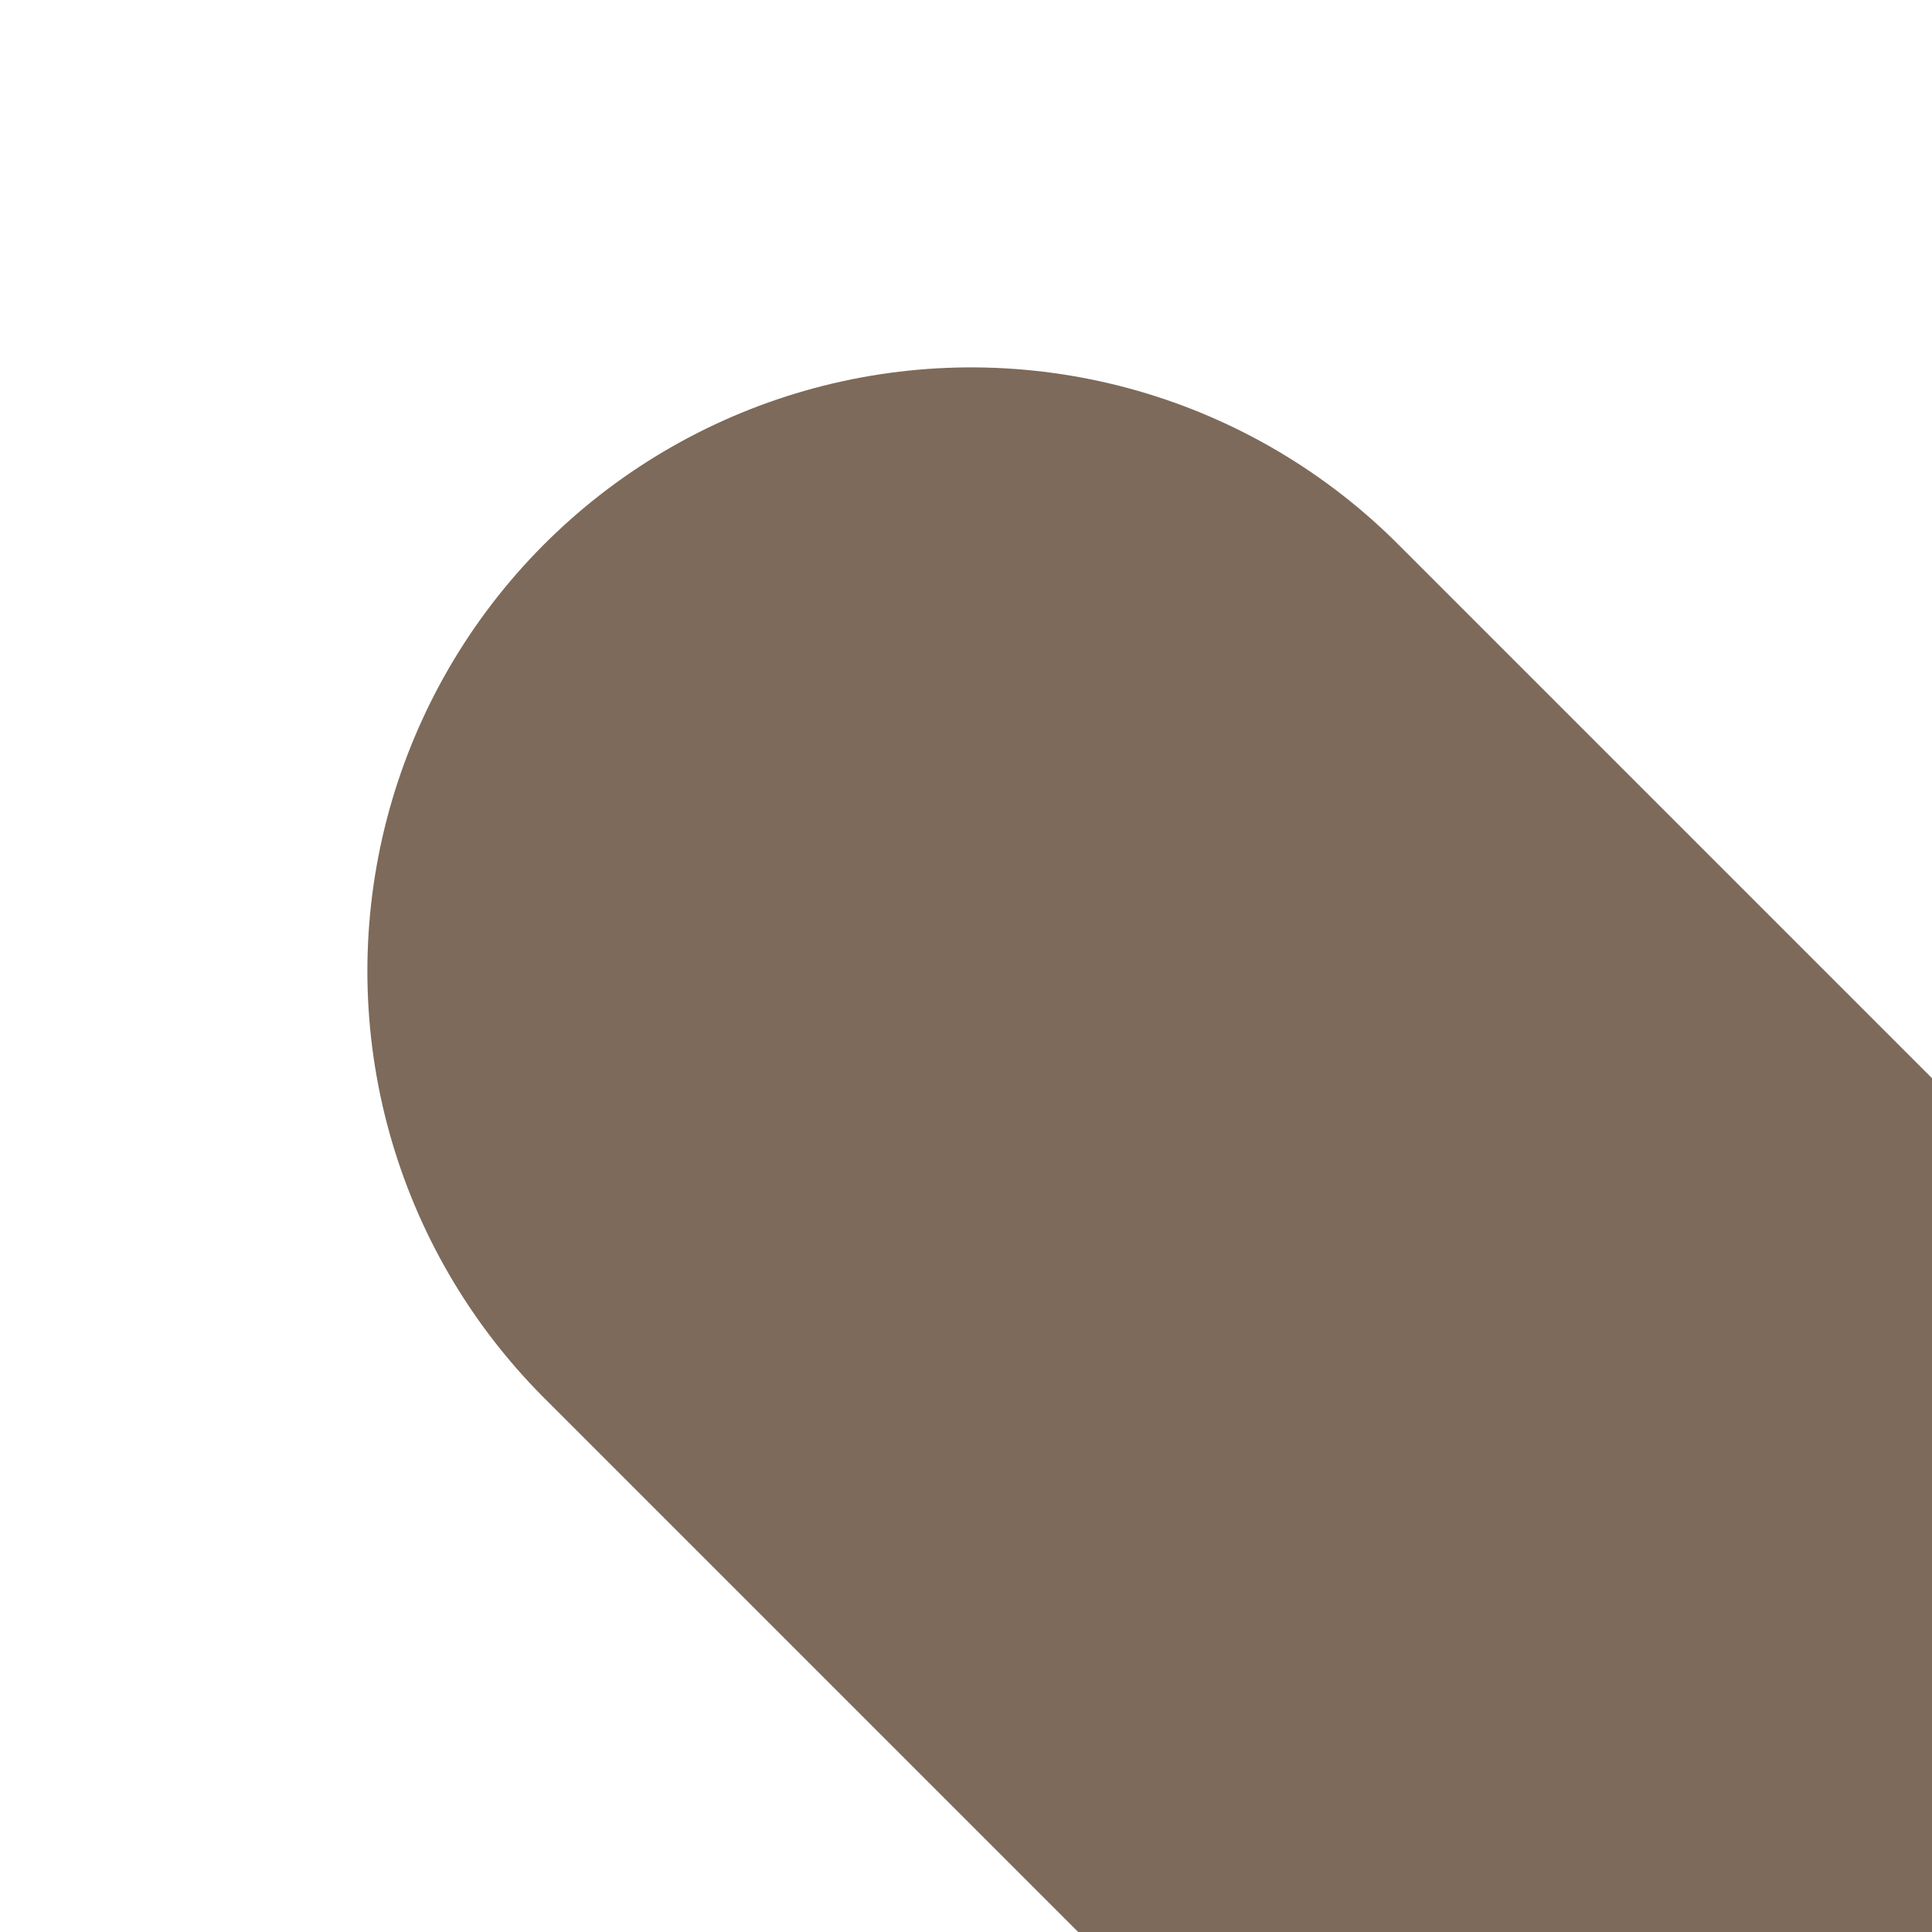
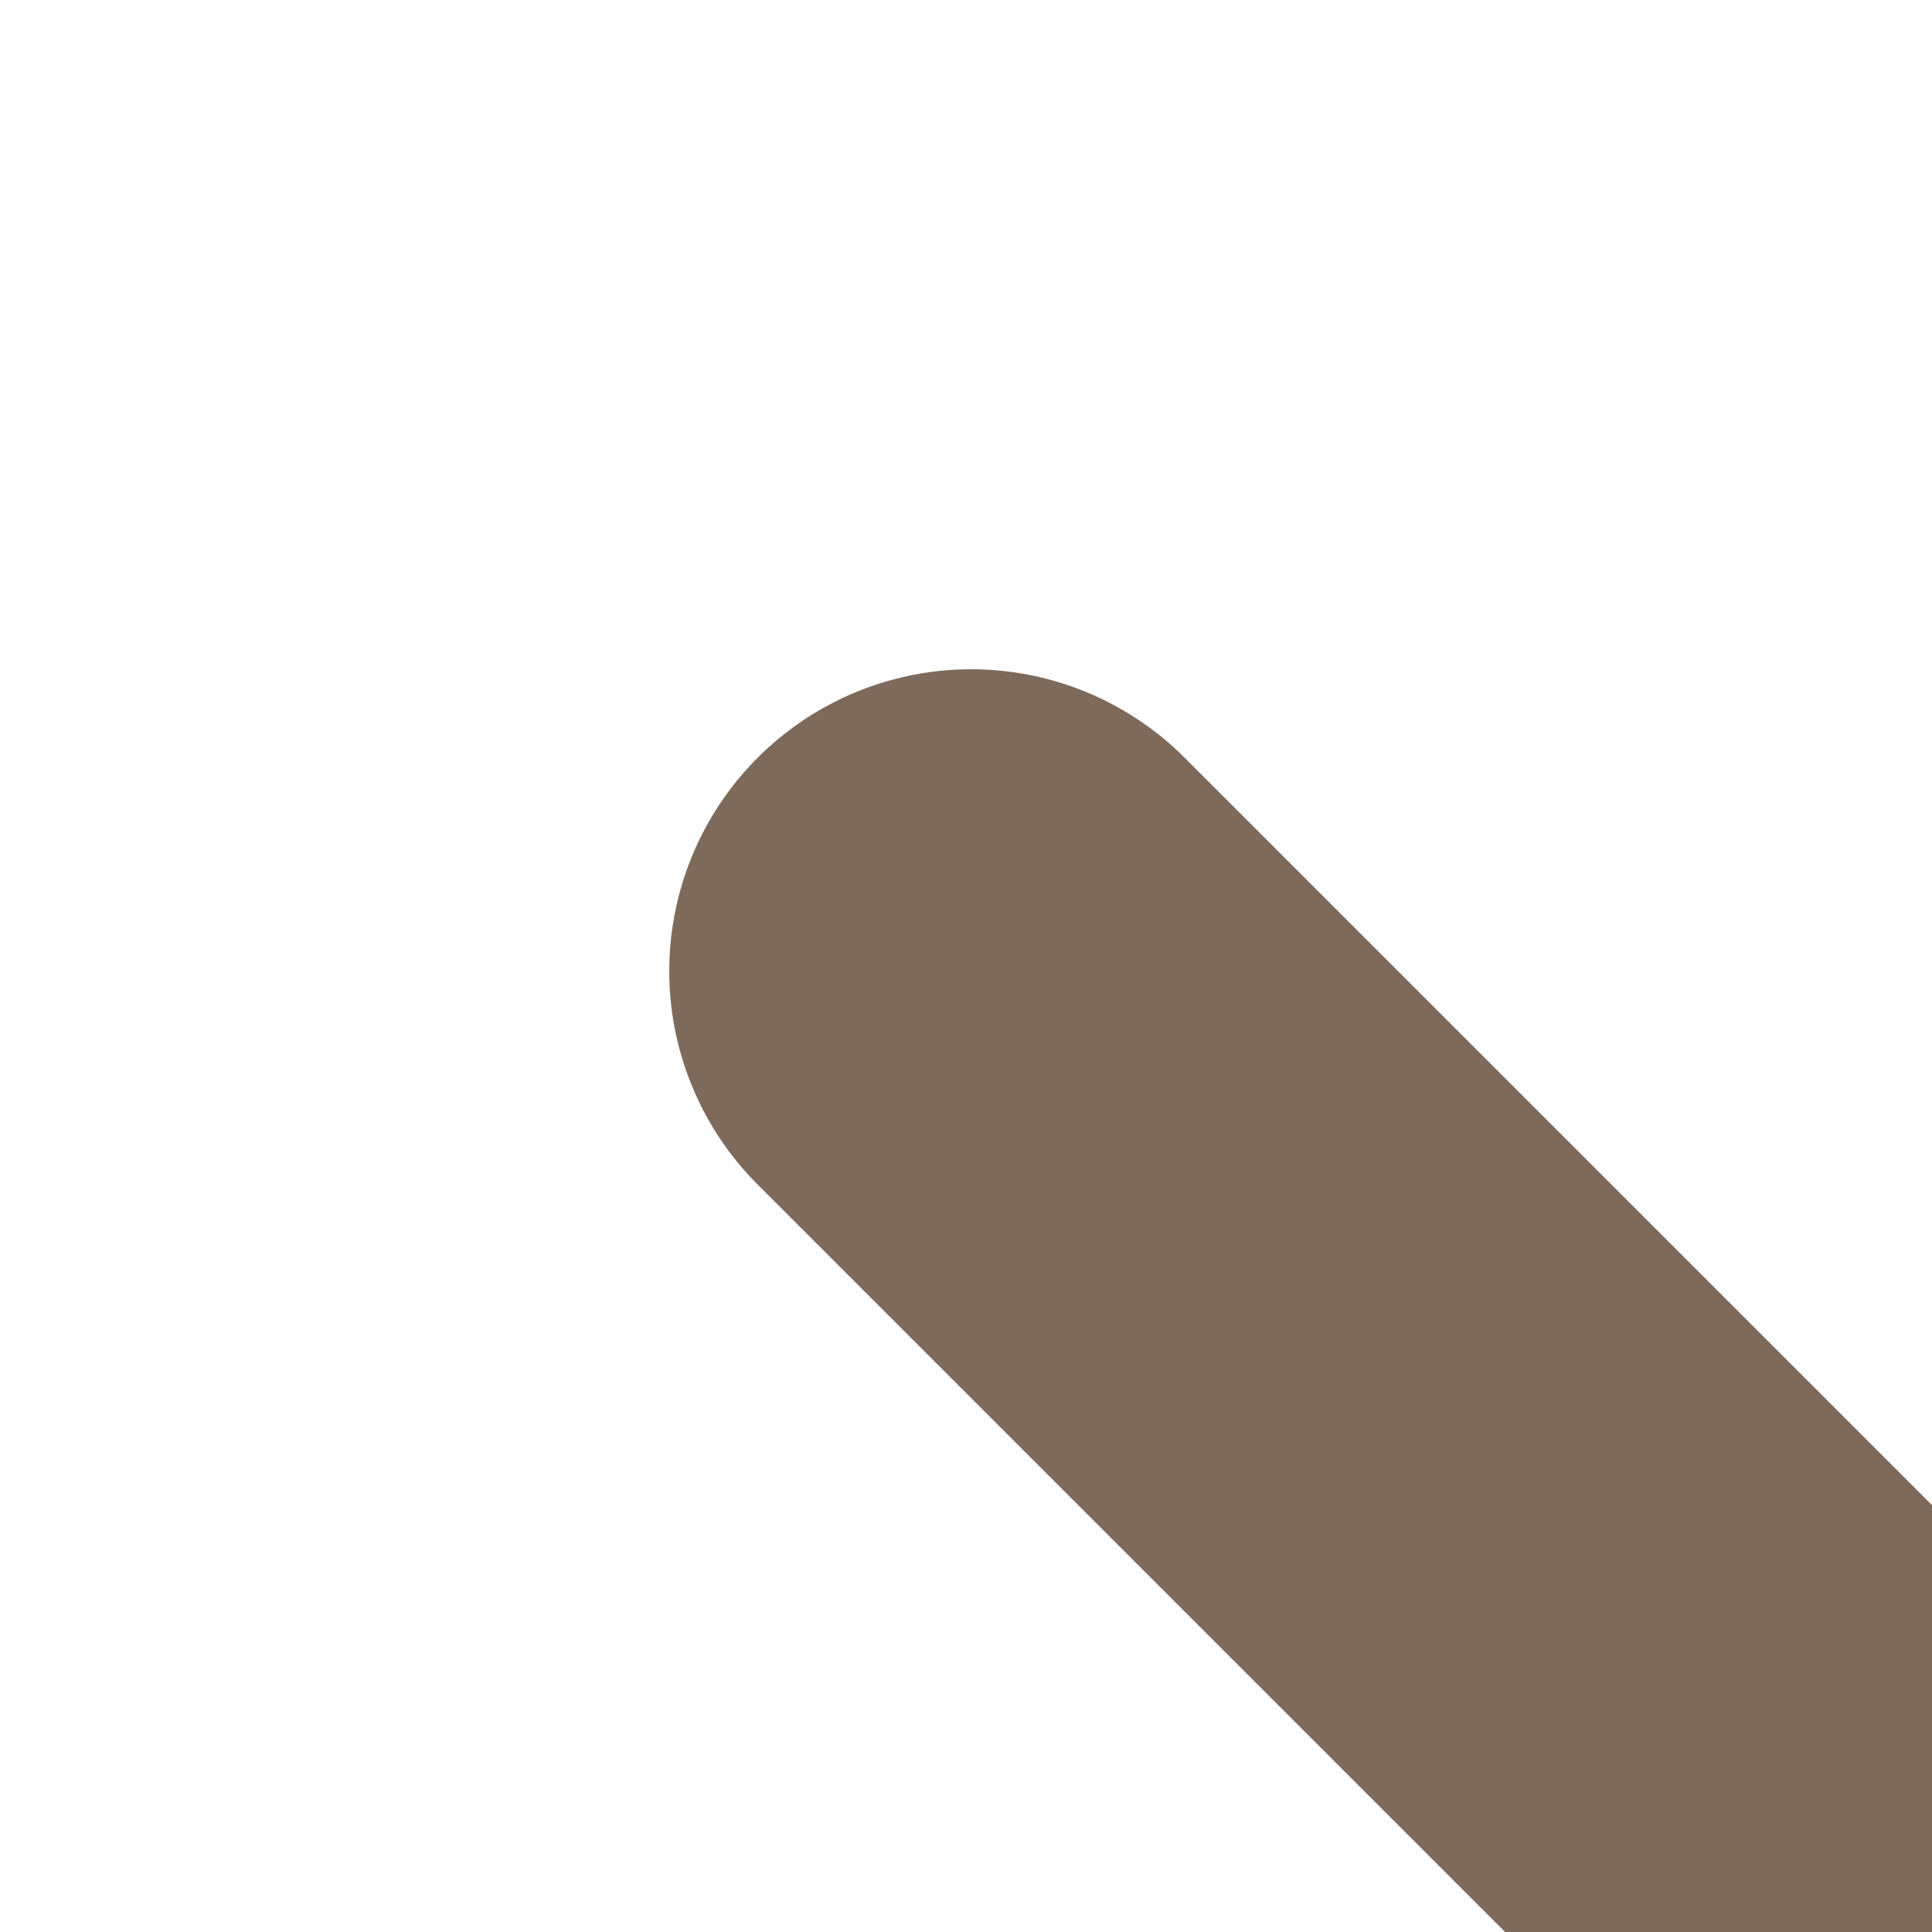
<svg xmlns="http://www.w3.org/2000/svg" id="Layer_1" viewBox="0 0 64 64">
  <defs>
-     <style>.cls-1{fill:none;stroke:#7d6a5a;stroke-linecap:round;stroke-miterlimit:10;stroke-width:40px;}</style>
+     <style>.cls-1,.cls-2{fill:none;}.cls-2{stroke:#7d6a5a;stroke-linecap:round;stroke-miterlimit:10;stroke-width:20px;}.cls-3{clip-path:url(#clippath-2);}</style>
+     <clipPath id="clippath-2">
+       <rect class="cls-1" x="0" y="-64" width="64" height="64" />
+     </clipPath>
  </defs>
-   <line class="cls-1" x1="64" y1="64" x2="95.83" y2="95.83" />
-   <line class="cls-1" x1="32.17" y1="32.17" x2="64" y2="64" />
-   <line class="cls-1" x1="64" y1="64" x2="95.83" y2="32.17" />
-   <line class="cls-1" x1="32.17" y1="95.83" x2="64" y2="64" />
+   <line class="cls-2" x1="64" y1="64" x2="95.83" y2="95.83" />
+   <line class="cls-2" x1="32.17" y1="32.17" x2="64" y2="64" />
+   <line class="cls-2" x1="64" y1="64" x2="95.83" y2="32.17" />
+   <line class="cls-2" x1="32.17" y1="95.83" x2="64" y2="64" />
+   <g class="cls-3">
+     <path class="cls-2" d="M32,0c0-12.54,5.25-20.88,10.06-25.9,8.27-8.61,2.91-23.3-9.01-23.99-.35-.02-.7-.03-1.05-.03s-.7.01-1.05.03c-11.92.69-17.28,15.38-9.01,23.99,4.82,5.01,10.06,13.35,10.06,25.9" />
+   </g>
</svg>
